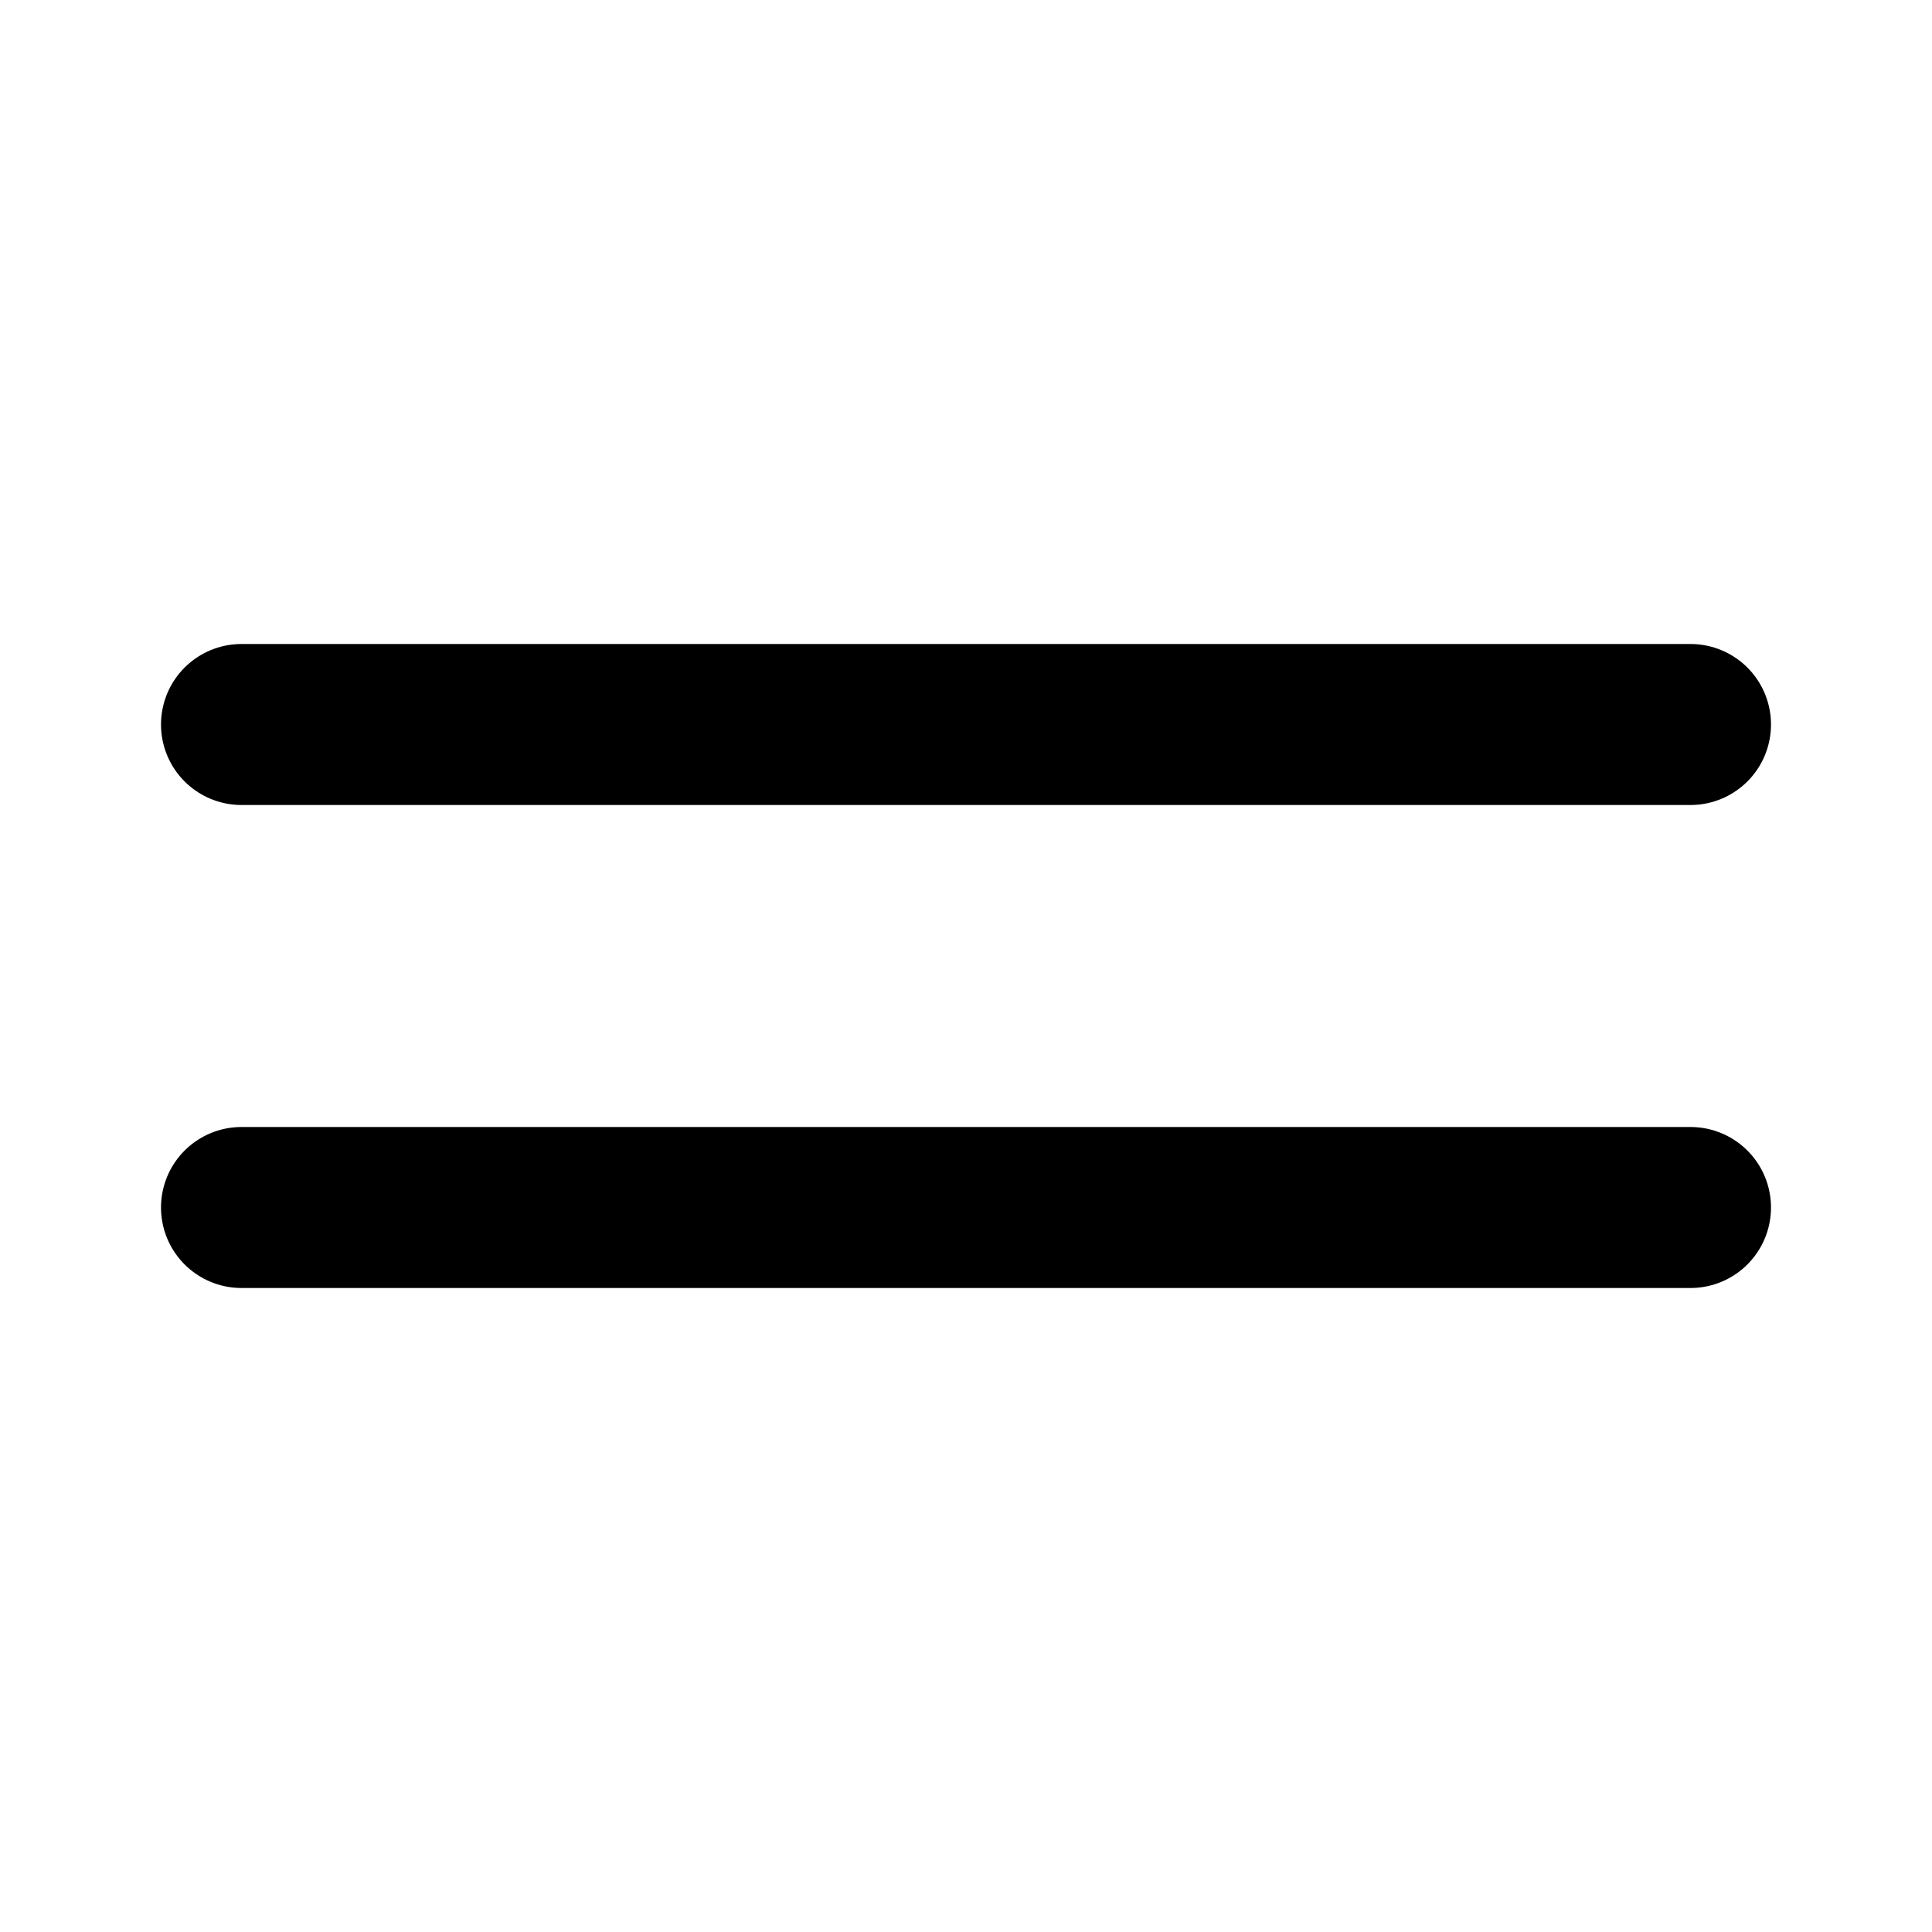
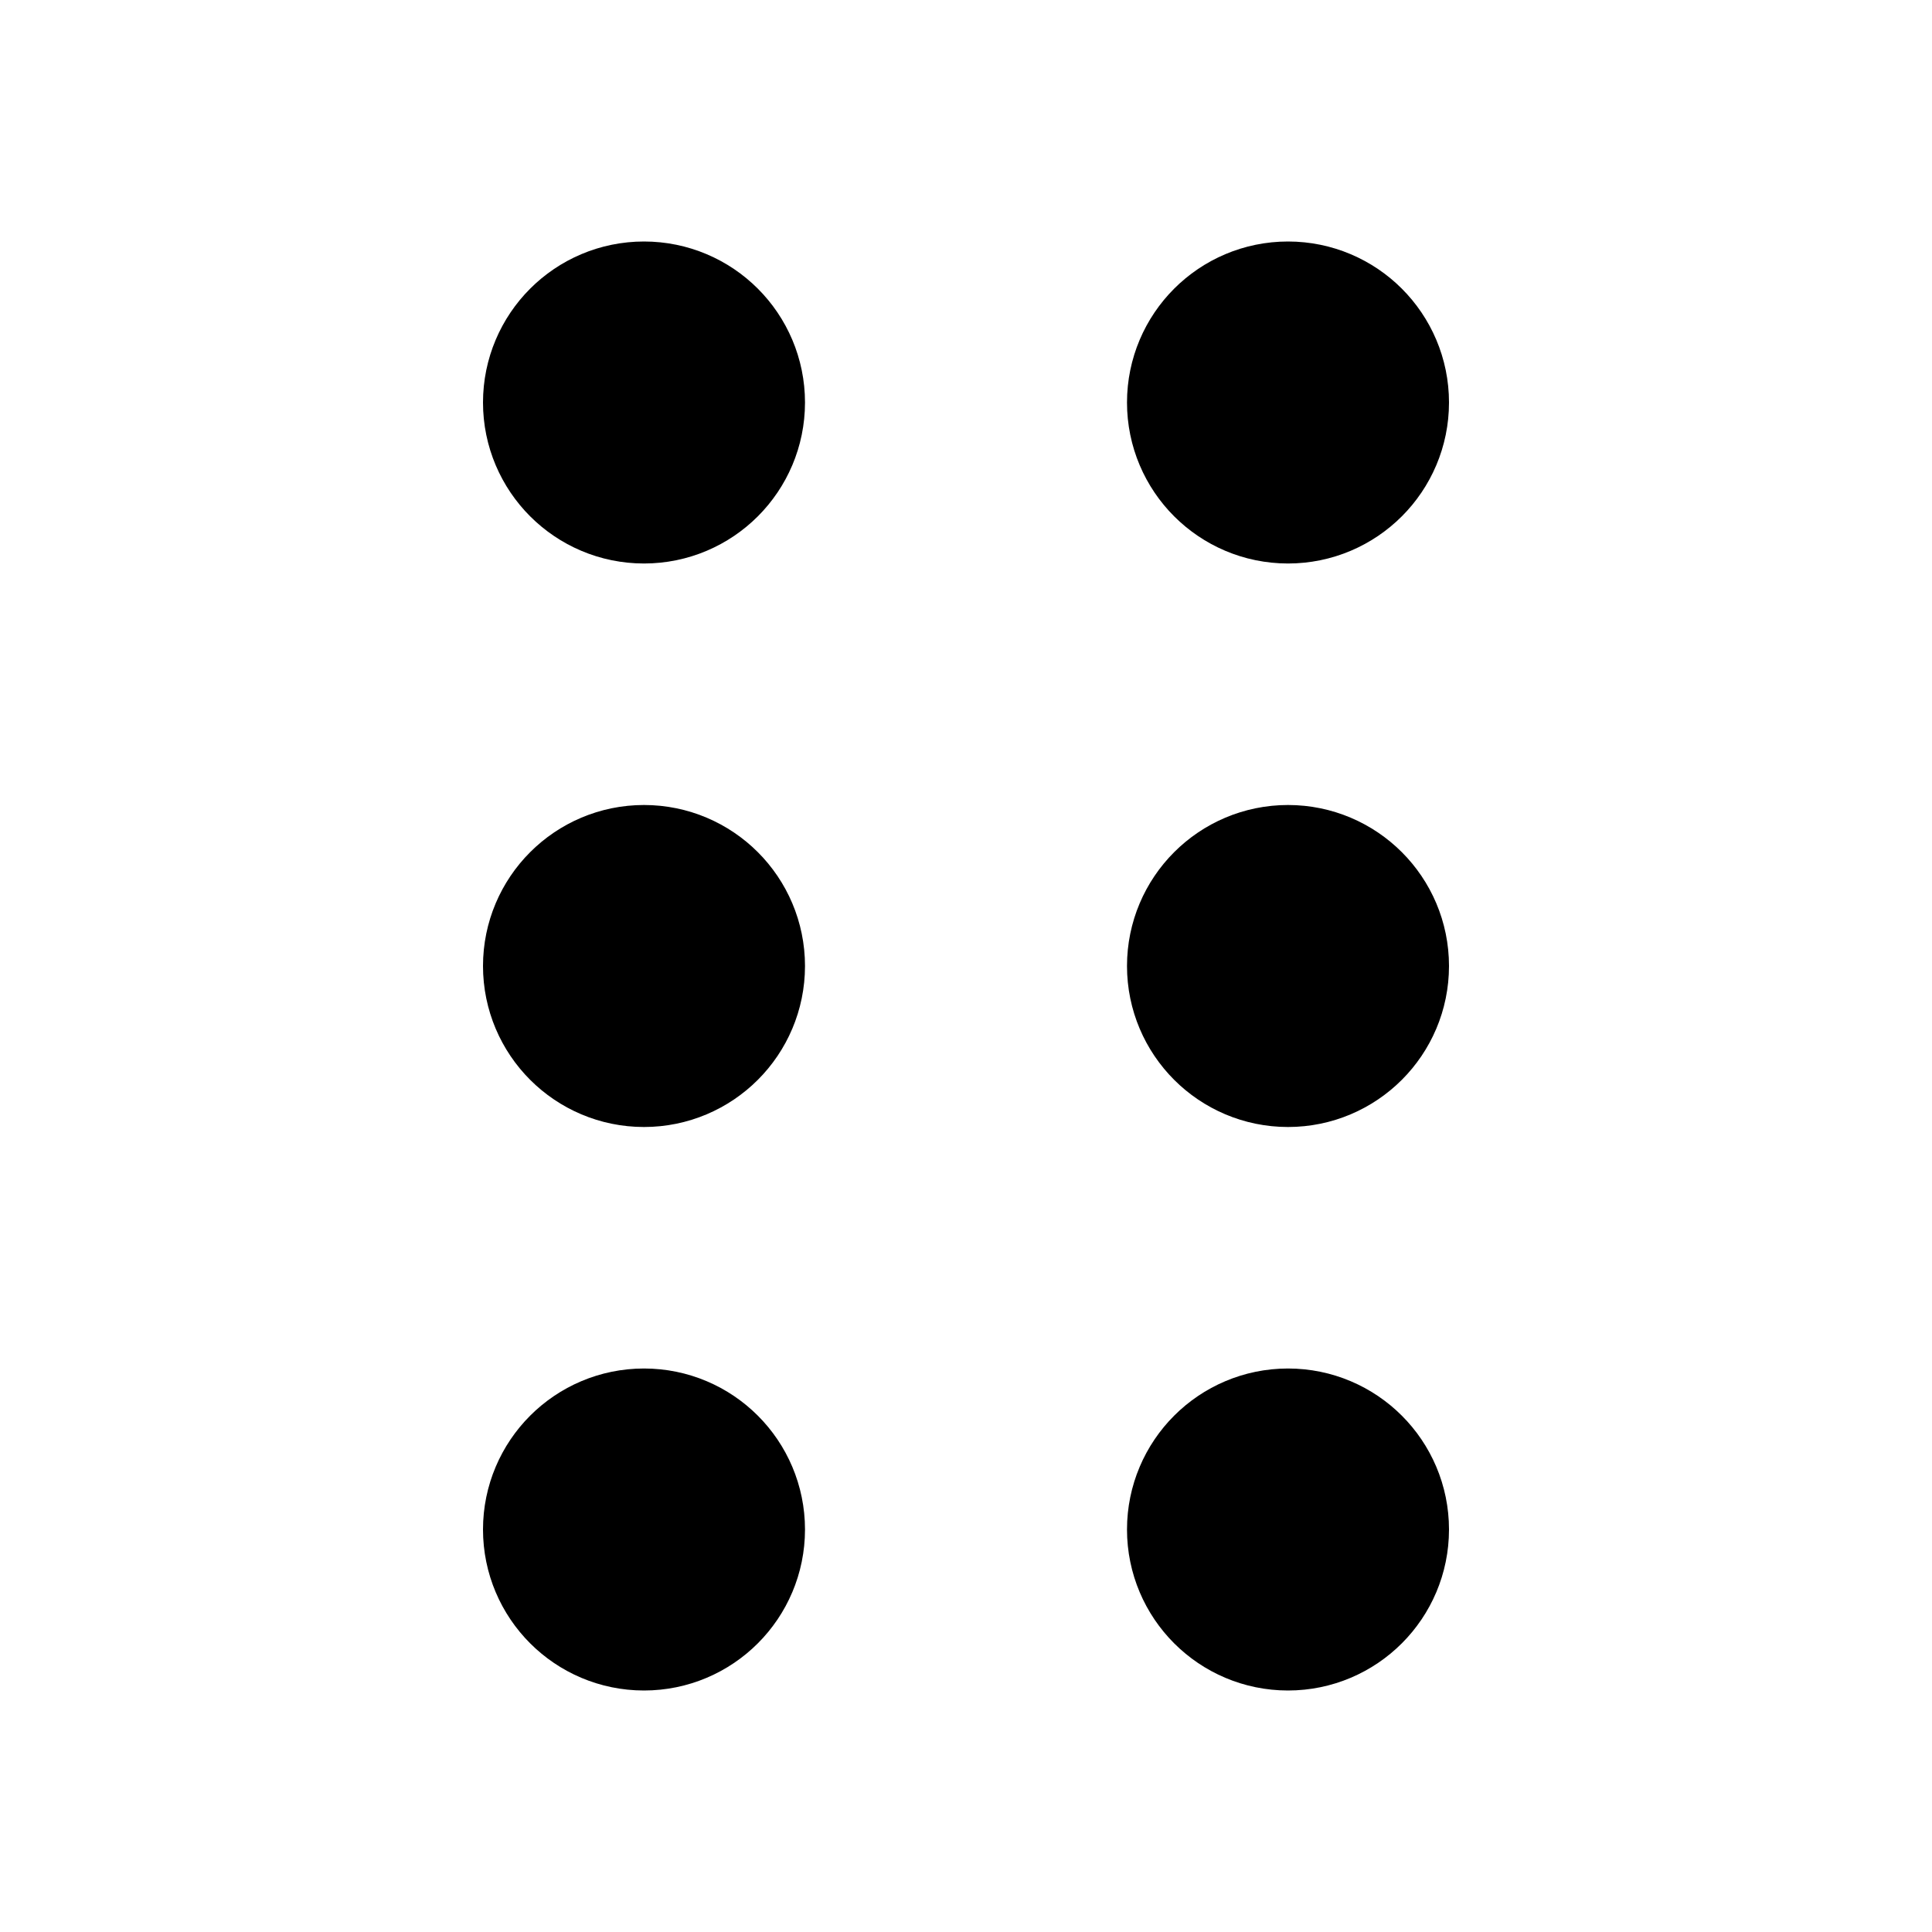
- <svg xmlns="http://www.w3.org/2000/svg" width="1em" height="1em" viewBox="0 0 24 24" fill="none">
-   <path d="M3 9H21" stroke="currentColor" stroke-width="2" stroke-linecap="round" stroke-linejoin="round" />
-   <path d="M3 15H21" stroke="currentColor" stroke-width="2" stroke-linecap="round" stroke-linejoin="round" />
+ <svg xmlns="http://www.w3.org/2000/svg" width="24" height="24" viewBox="0 0 24 24" fill="none">
+   <path d="M8 6C8.552 6 9 5.552 9 5C9 4.448 8.552 4 8 4C7.448 4 7 4.448 7 5C7 5.552 7.448 6 8 6Z" stroke="currentColor" stroke-width="2" stroke-linecap="round" stroke-linejoin="round" />
+   <path d="M8 13C8.552 13 9 12.552 9 12C9 11.448 8.552 11 8 11C7.448 11 7 11.448 7 12C7 12.552 7.448 13 8 13Z" stroke="currentColor" stroke-width="2" stroke-linecap="round" stroke-linejoin="round" />
+   <path d="M8 20C8.552 20 9 19.552 9 19C9 18.448 8.552 18 8 18C7.448 18 7 18.448 7 19C7 19.552 7.448 20 8 20Z" stroke="currentColor" stroke-width="2" stroke-linecap="round" stroke-linejoin="round" />
+   <path d="M16 6C16.552 6 17 5.552 17 5C17 4.448 16.552 4 16 4C15.448 4 15 4.448 15 5C15 5.552 15.448 6 16 6Z" stroke="currentColor" stroke-width="2" stroke-linecap="round" stroke-linejoin="round" />
+   <path d="M16 13C16.552 13 17 12.552 17 12C17 11.448 16.552 11 16 11C15.448 11 15 11.448 15 12C15 12.552 15.448 13 16 13Z" stroke="currentColor" stroke-width="2" stroke-linecap="round" stroke-linejoin="round" />
+   <path d="M16 20C16.552 20 17 19.552 17 19C17 18.448 16.552 18 16 18C15.448 18 15 18.448 15 19C15 19.552 15.448 20 16 20Z" stroke="currentColor" stroke-width="2" stroke-linecap="round" stroke-linejoin="round" />
</svg>
